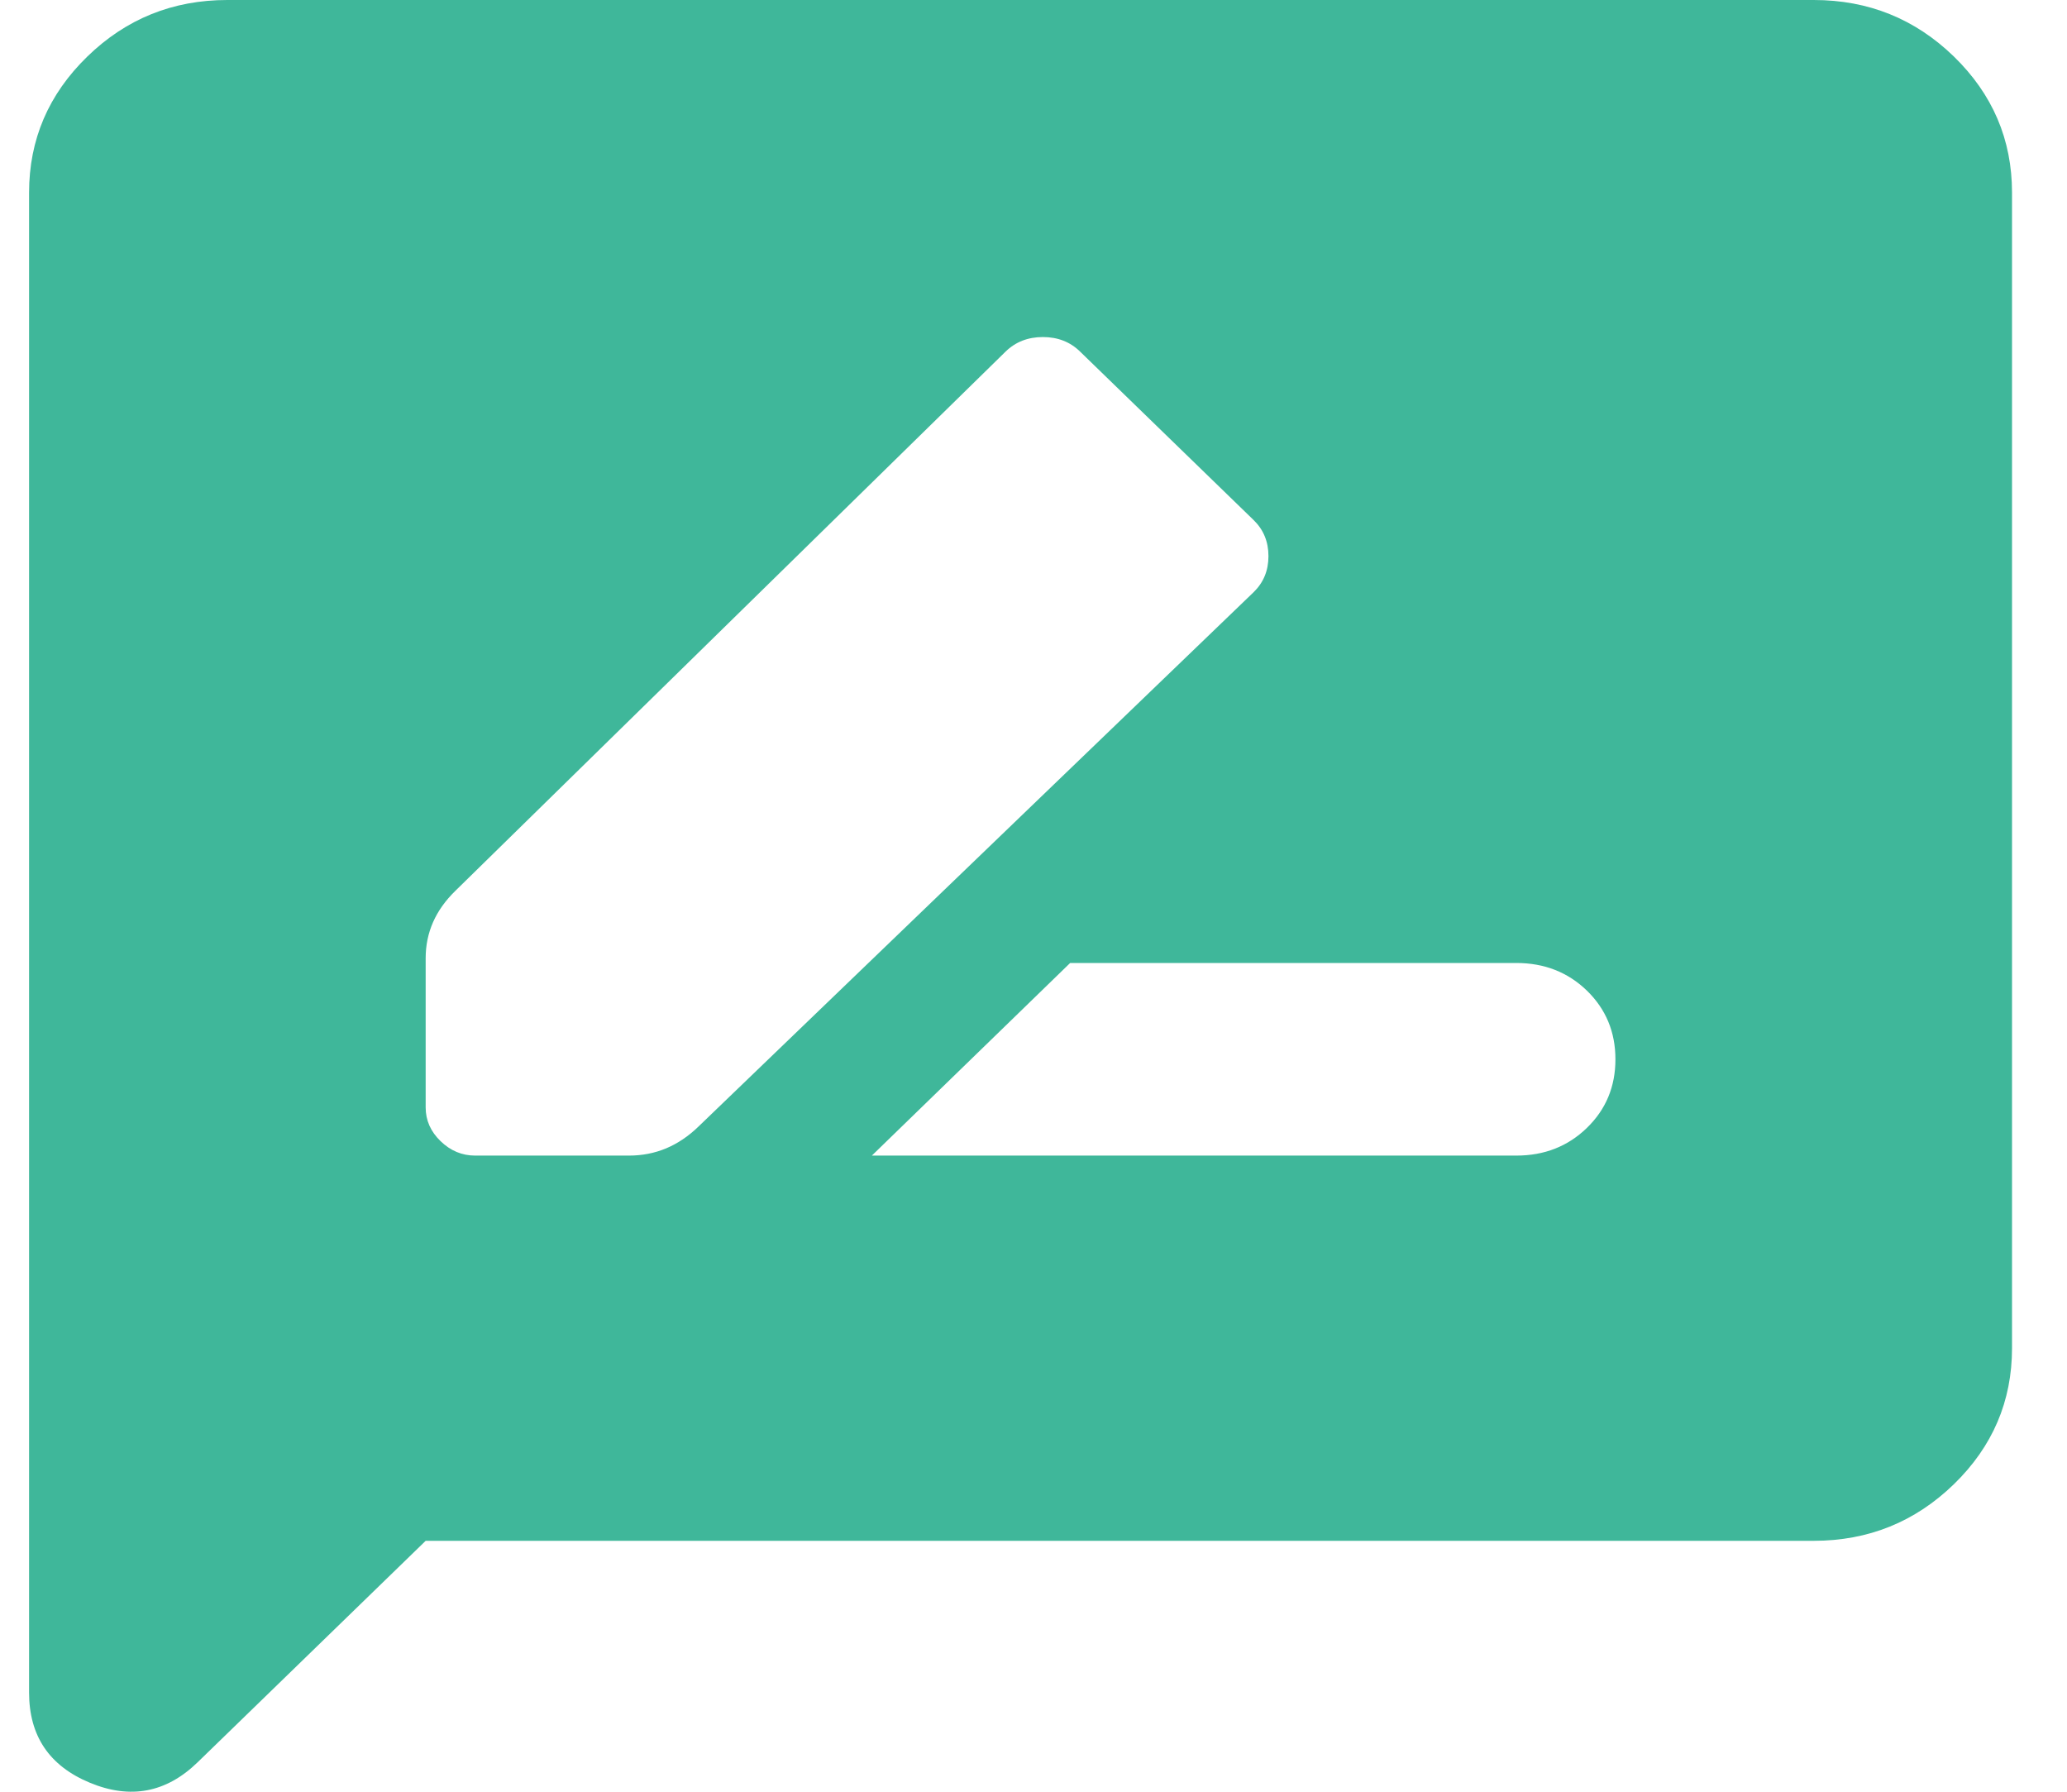
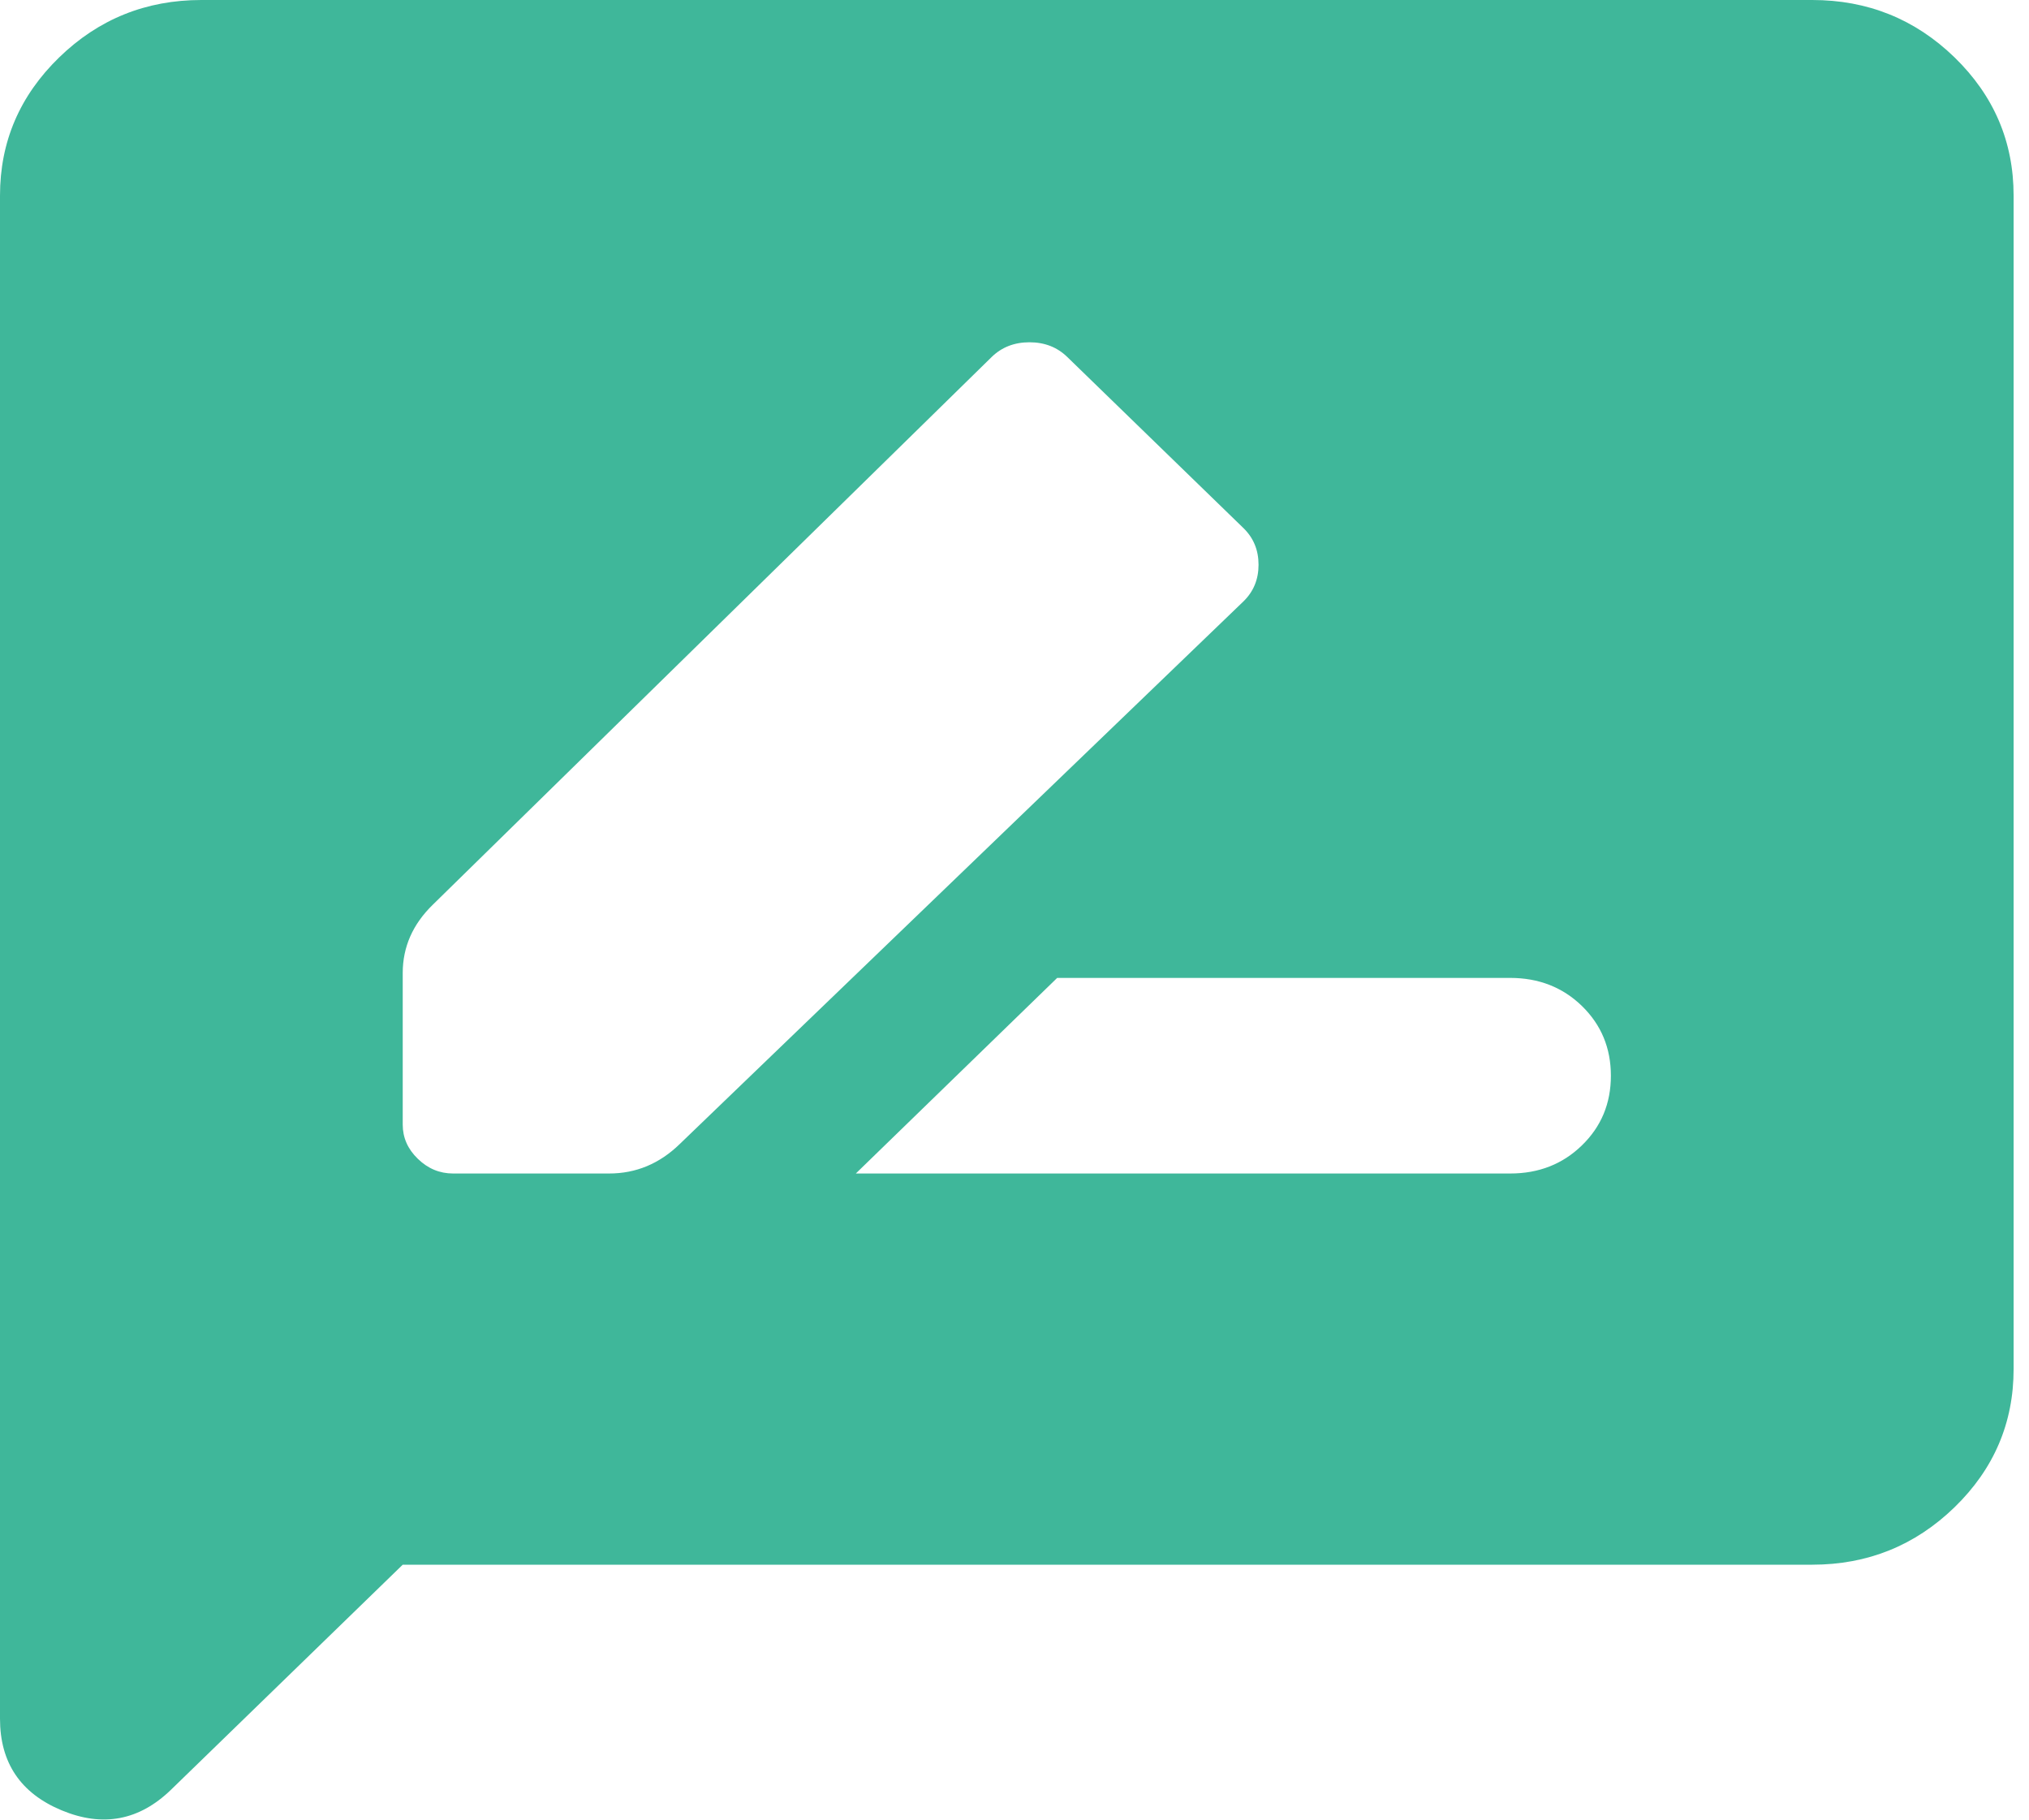
- <svg xmlns="http://www.w3.org/2000/svg" width="30" height="26" viewBox="0 0 30 26" fill="none">
-   <path d="M12.654 16.769H22.007C22.415 16.769 22.756 16.635 23.032 16.367C23.308 16.099 23.446 15.768 23.446 15.372C23.446 14.976 23.308 14.644 23.032 14.375C22.756 14.108 22.415 13.974 22.007 13.974H15.532L12.654 16.769ZM6.897 16.769H9.128C9.32 16.769 9.5 16.734 9.668 16.664C9.835 16.594 9.991 16.489 10.135 16.35L18.194 8.594C18.338 8.454 18.41 8.28 18.41 8.07C18.41 7.86 18.338 7.686 18.194 7.546L15.675 5.101C15.532 4.961 15.352 4.891 15.136 4.891C14.92 4.891 14.74 4.961 14.596 5.101L6.61 12.926C6.466 13.066 6.358 13.217 6.286 13.38C6.214 13.543 6.178 13.718 6.178 13.904V16.07C6.178 16.257 6.25 16.42 6.394 16.559C6.538 16.699 6.706 16.769 6.897 16.769ZM0.422 24.56V2.795C0.422 2.026 0.704 1.368 1.268 0.82C1.831 0.273 2.508 0 3.3 0H26.324C27.116 0 27.794 0.273 28.358 0.82C28.921 1.368 29.202 2.026 29.202 2.795V19.564C29.202 20.332 28.921 20.991 28.358 21.538C27.794 22.085 27.116 22.359 26.324 22.359H6.178L2.868 25.573C2.413 26.015 1.891 26.114 1.303 25.869C0.715 25.625 0.422 25.189 0.422 24.56Z" fill="#3FB79A" />
+ <svg xmlns="http://www.w3.org/2000/svg" width="29" height="26" viewBox="0 0 29 26" fill="none">
+   <path d="M12.232 16.769H21.585C21.993 16.769 22.335 16.635 22.61 16.367C22.886 16.099 23.024 15.768 23.024 15.372C23.024 14.976 22.886 14.644 22.61 14.375C22.335 14.108 21.993 13.974 21.585 13.974H15.11L12.232 16.769ZM6.476 16.769H8.706C8.898 16.769 9.078 16.734 9.246 16.664C9.414 16.594 9.57 16.489 9.713 16.35L17.772 8.594C17.916 8.454 17.988 8.28 17.988 8.07C17.988 7.86 17.916 7.686 17.772 7.546L15.254 5.101C15.11 4.961 14.93 4.891 14.714 4.891C14.498 4.891 14.318 4.961 14.174 5.101L6.188 12.926C6.044 13.066 5.936 13.217 5.864 13.38C5.792 13.543 5.756 13.718 5.756 13.904V16.07C5.756 16.257 5.828 16.42 5.972 16.559C6.116 16.699 6.284 16.769 6.476 16.769ZM0 24.56V2.795C0 2.026 0.282 1.368 0.846 0.82C1.409 0.273 2.087 0 2.878 0H25.902C26.694 0 27.372 0.273 27.936 0.82C28.499 1.368 28.78 2.026 28.78 2.795V19.564C28.78 20.332 28.499 20.991 27.936 21.538C27.372 22.085 26.694 22.359 25.902 22.359H5.756L2.446 25.573C1.991 26.015 1.469 26.114 0.881 25.869C0.294 25.625 0 25.189 0 24.56Z" fill="#3FB79A" />
</svg>
